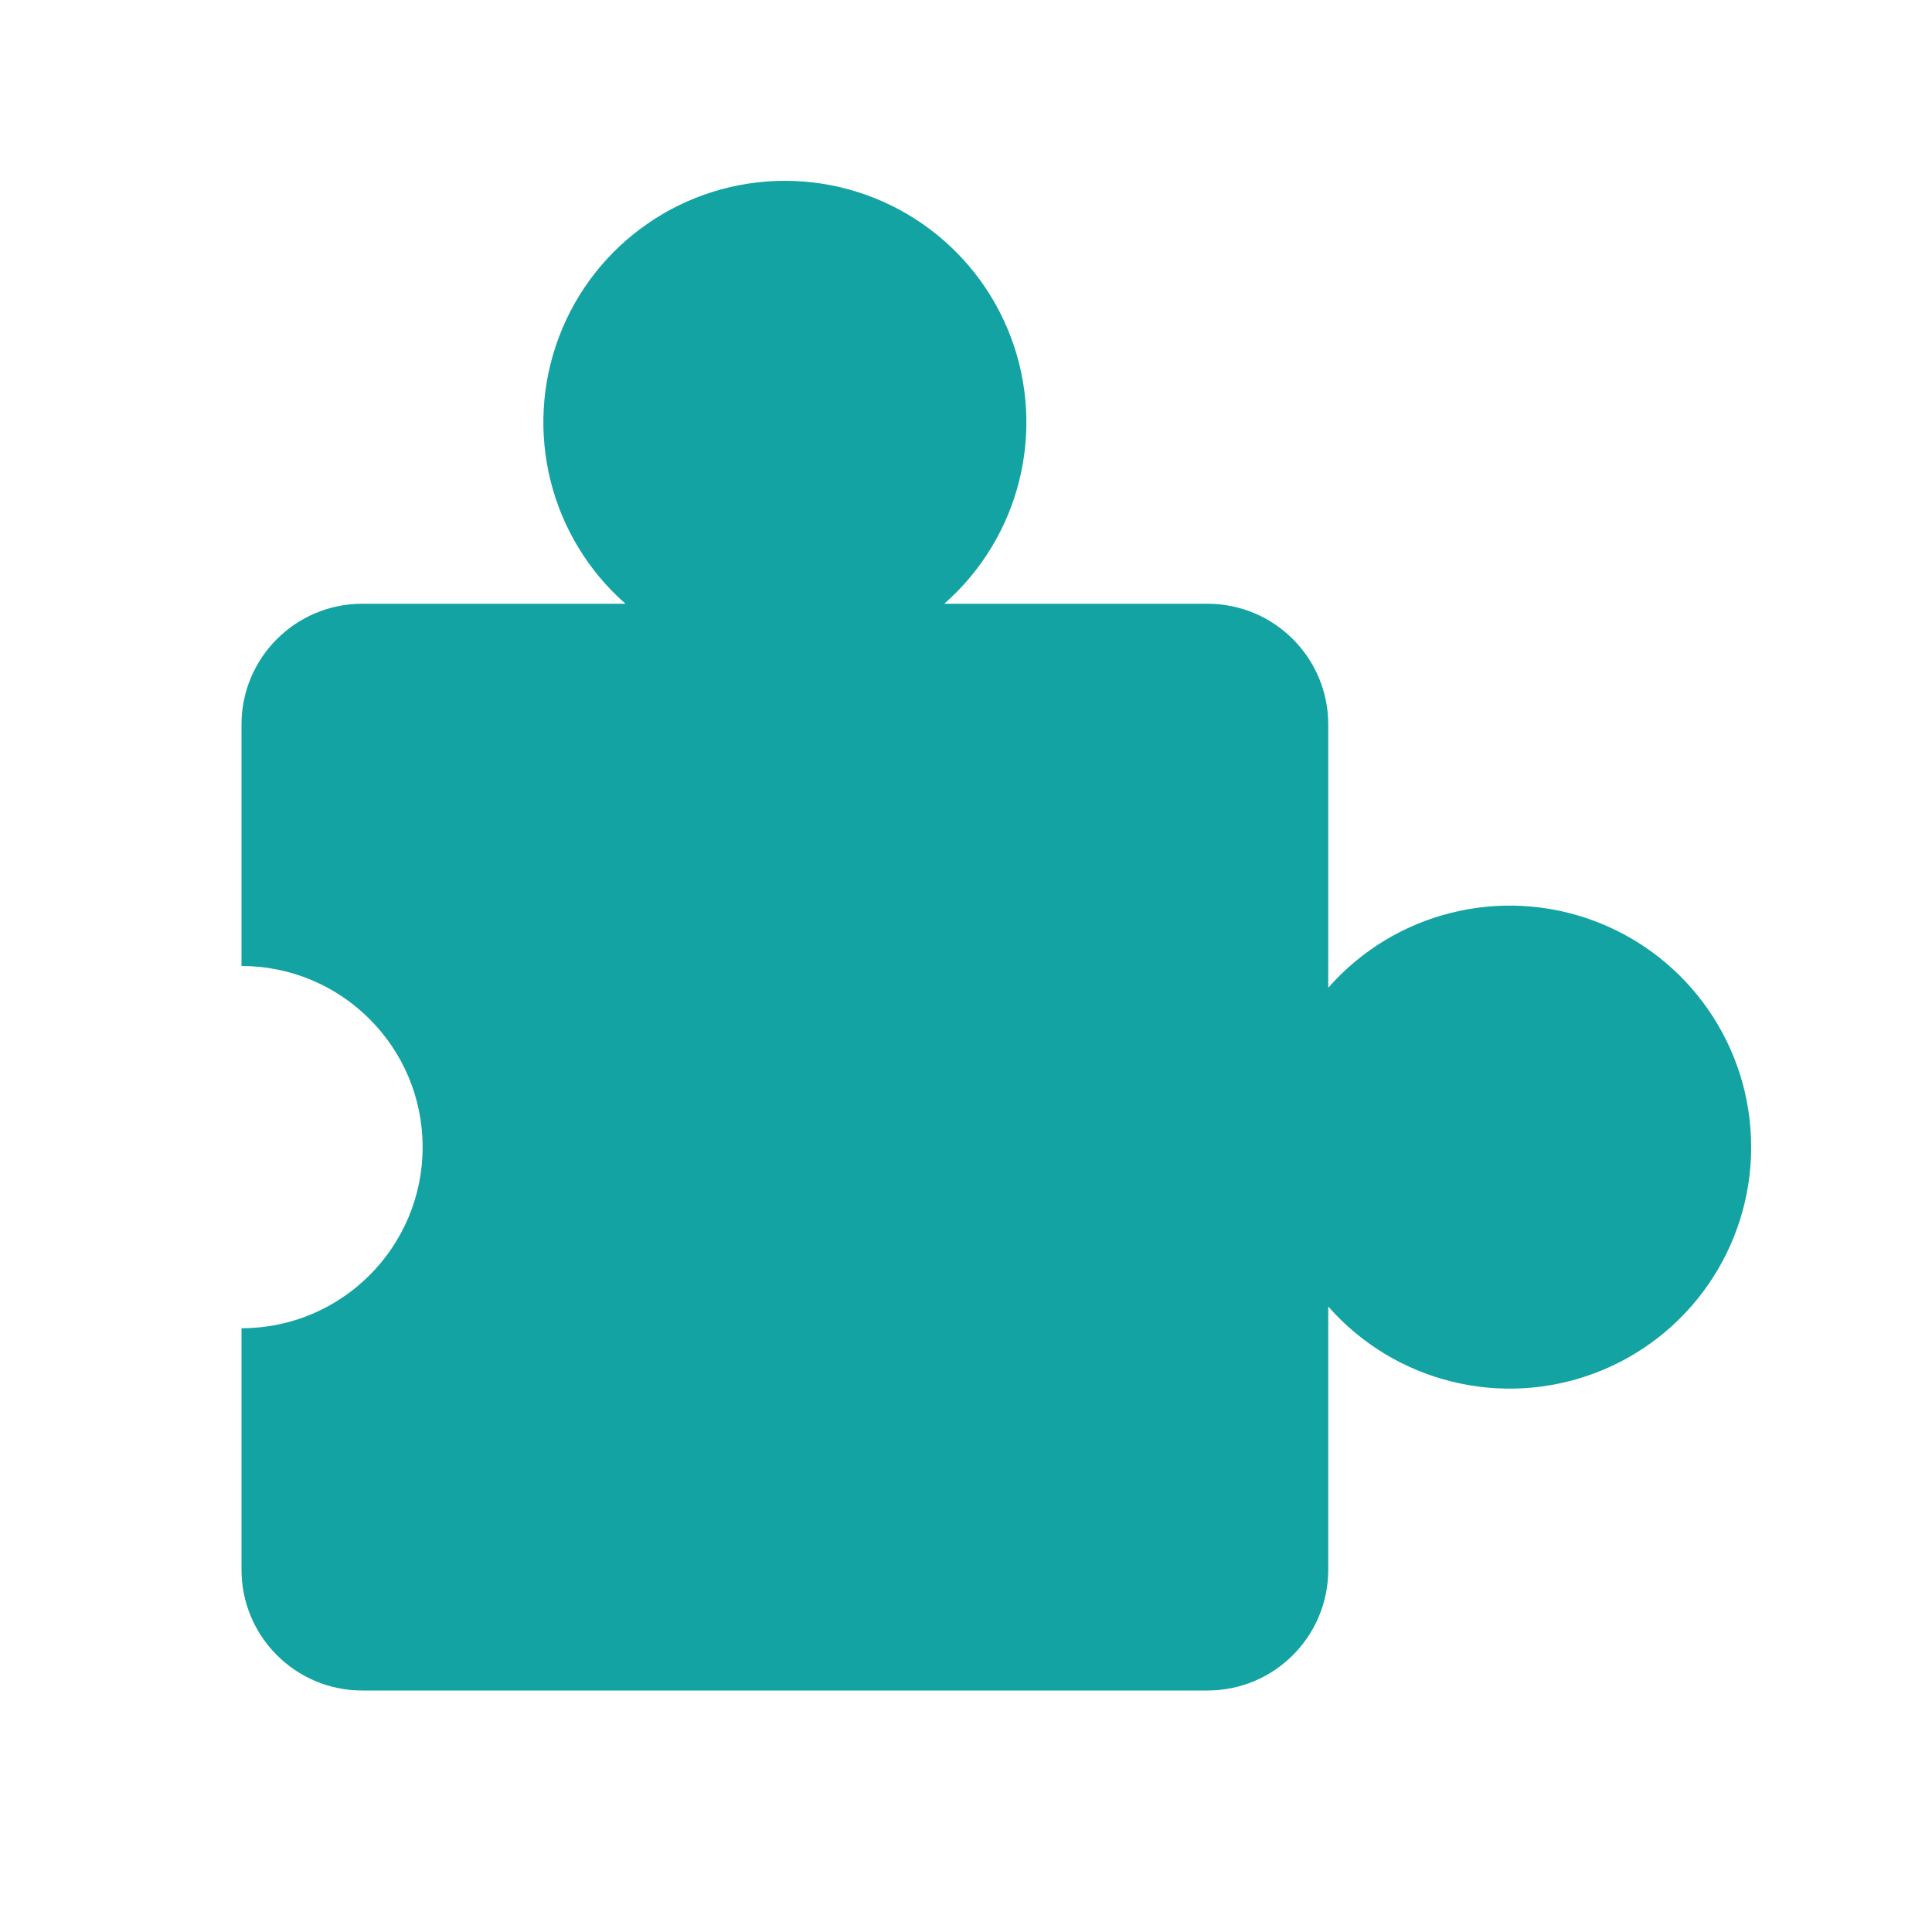
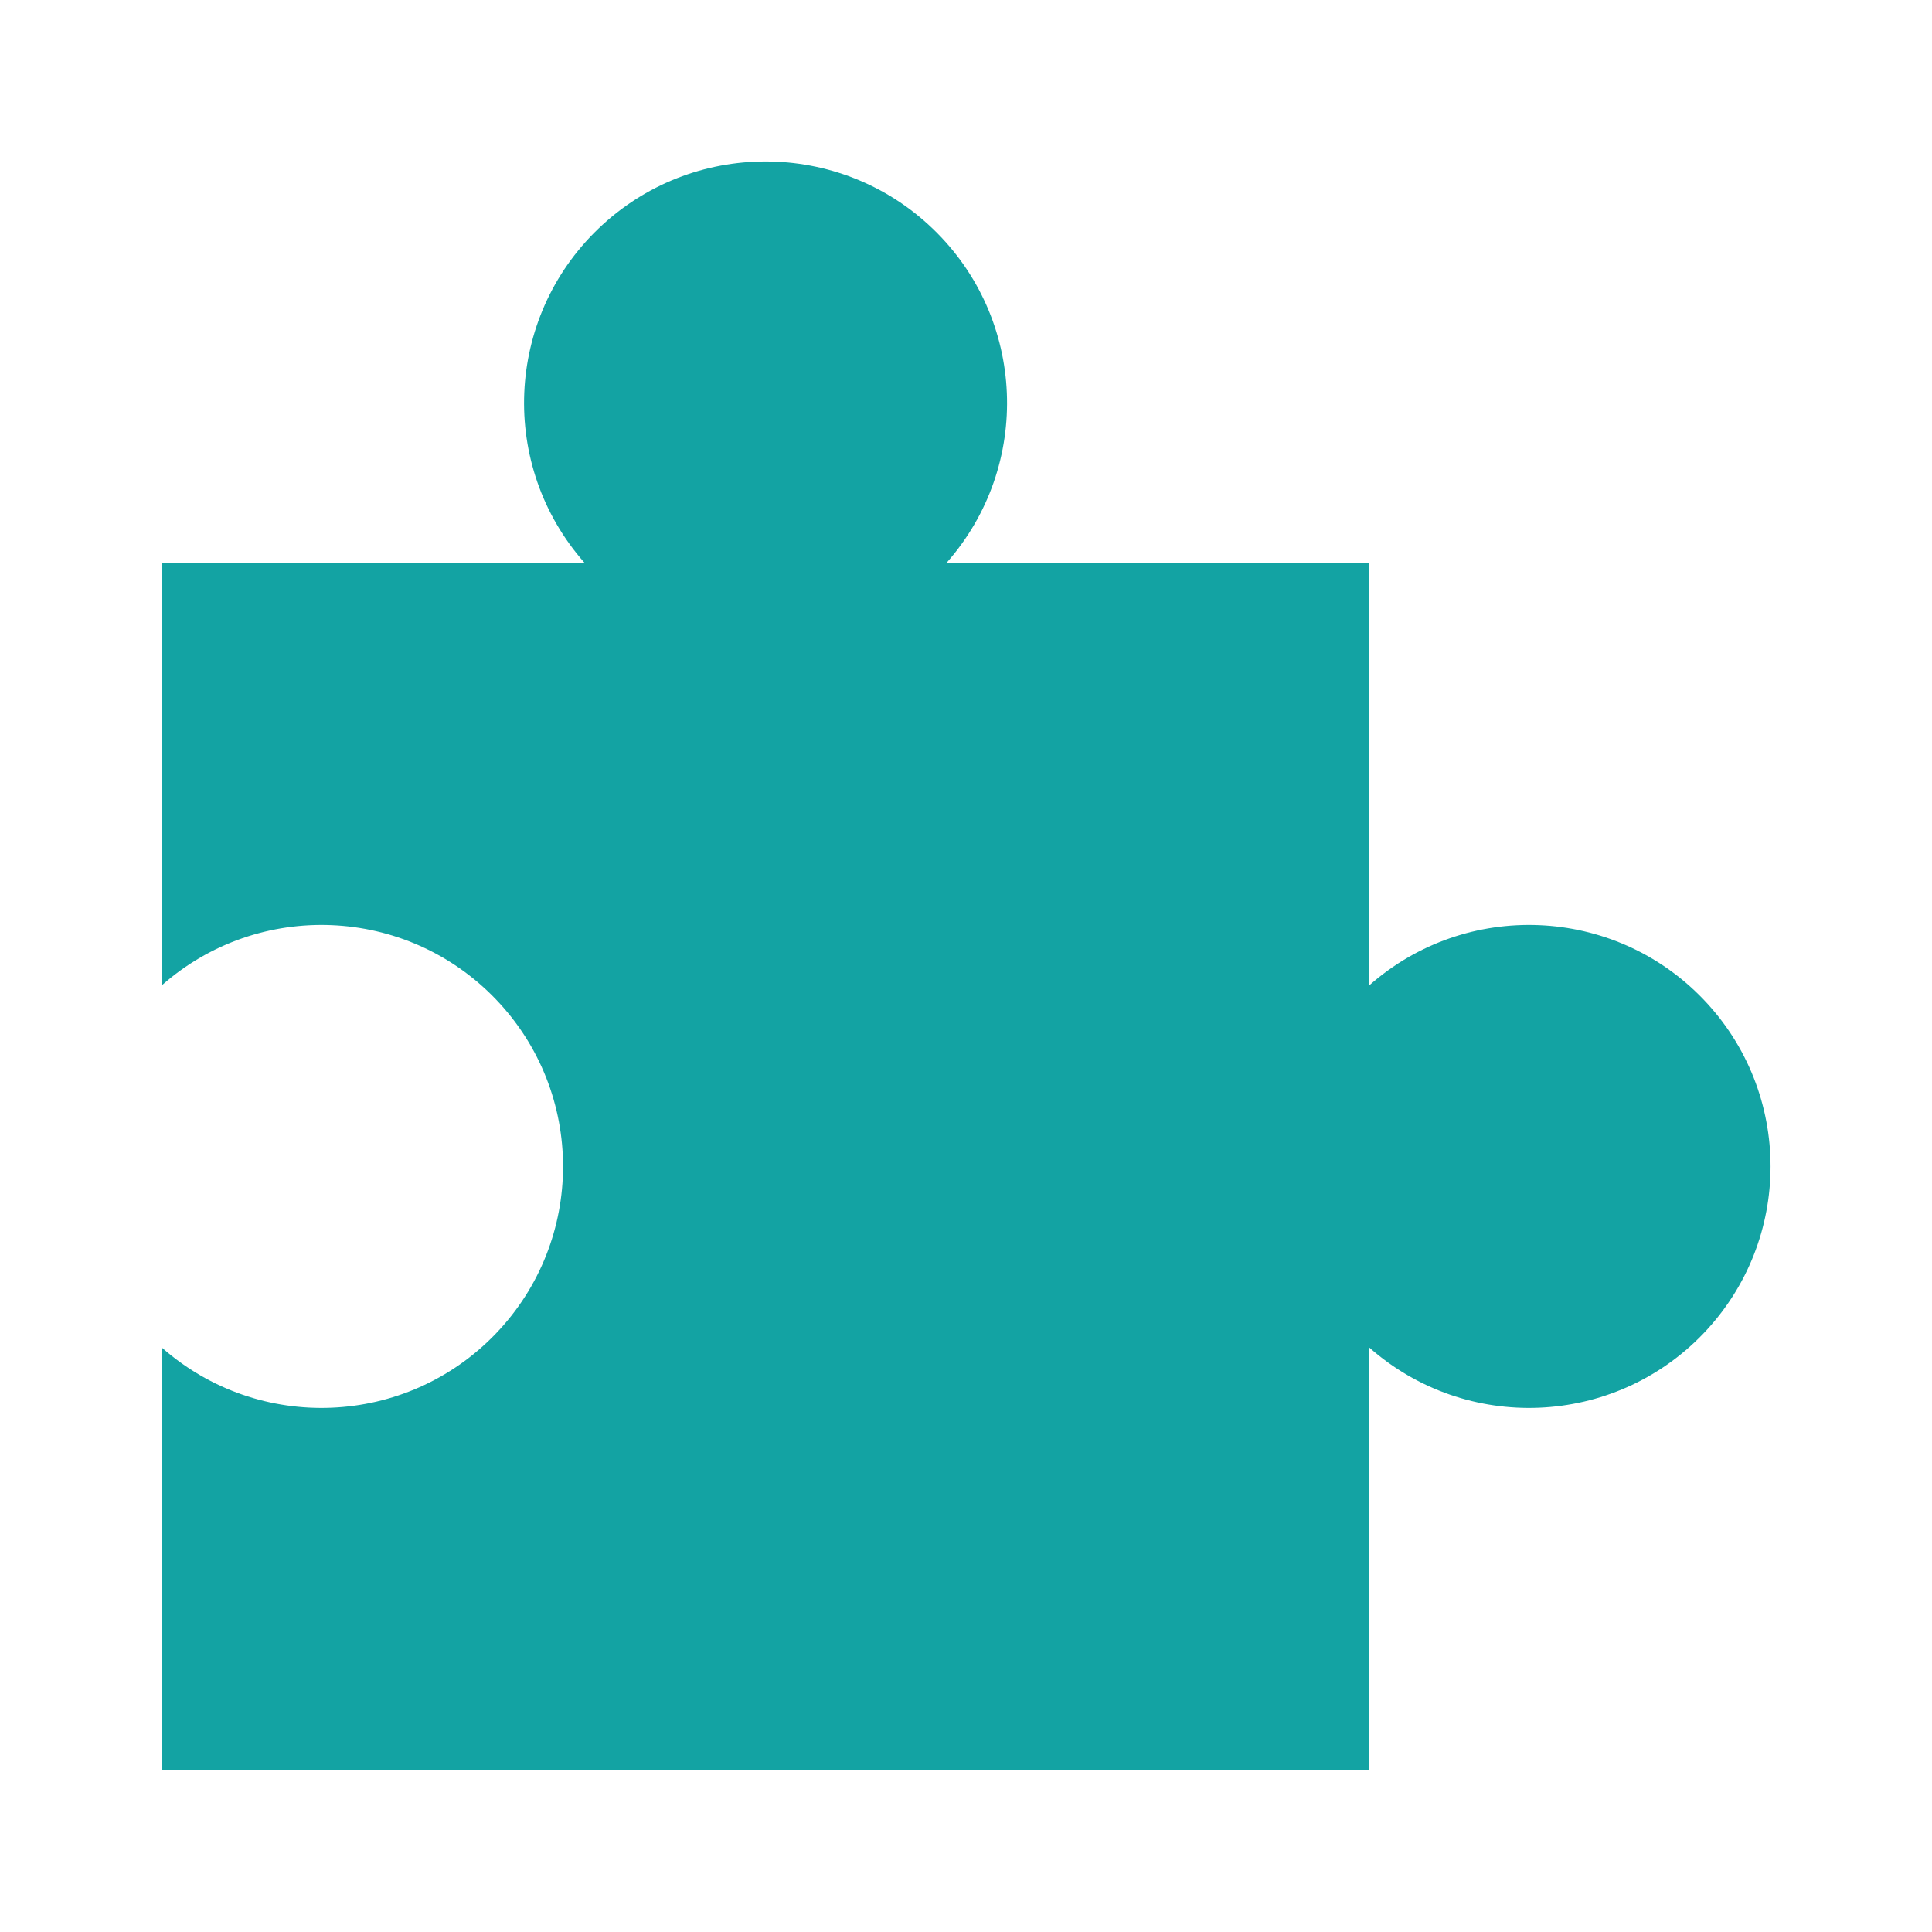
<svg xmlns="http://www.w3.org/2000/svg" width="16" height="16" viewBox="0 0 16 16">
-   <path d="M3 5h2.18A2 2 0 1 1 7.82 5H10a1 1 0 0 1 1 1v2.18a2 2 0 1 1 0 2.64V13a1 1 0 0 1-1 1H3a1 1 0 0 1-1-1v-2a1.5 1.5 0 0 0 0-3V6a1 1 0 0 1 1-1z" fill="#13a3a3" />
+   <path d="M2 4H5.5A2 2 0 1 1 8.5 4H12V7.5A2 2 0 1 1 12 10.5V14H2V10.5A2 2 0 1 0 2 7.5Z" fill="#13a3a3" transform="translate(-.66 .66)" />
</svg>
